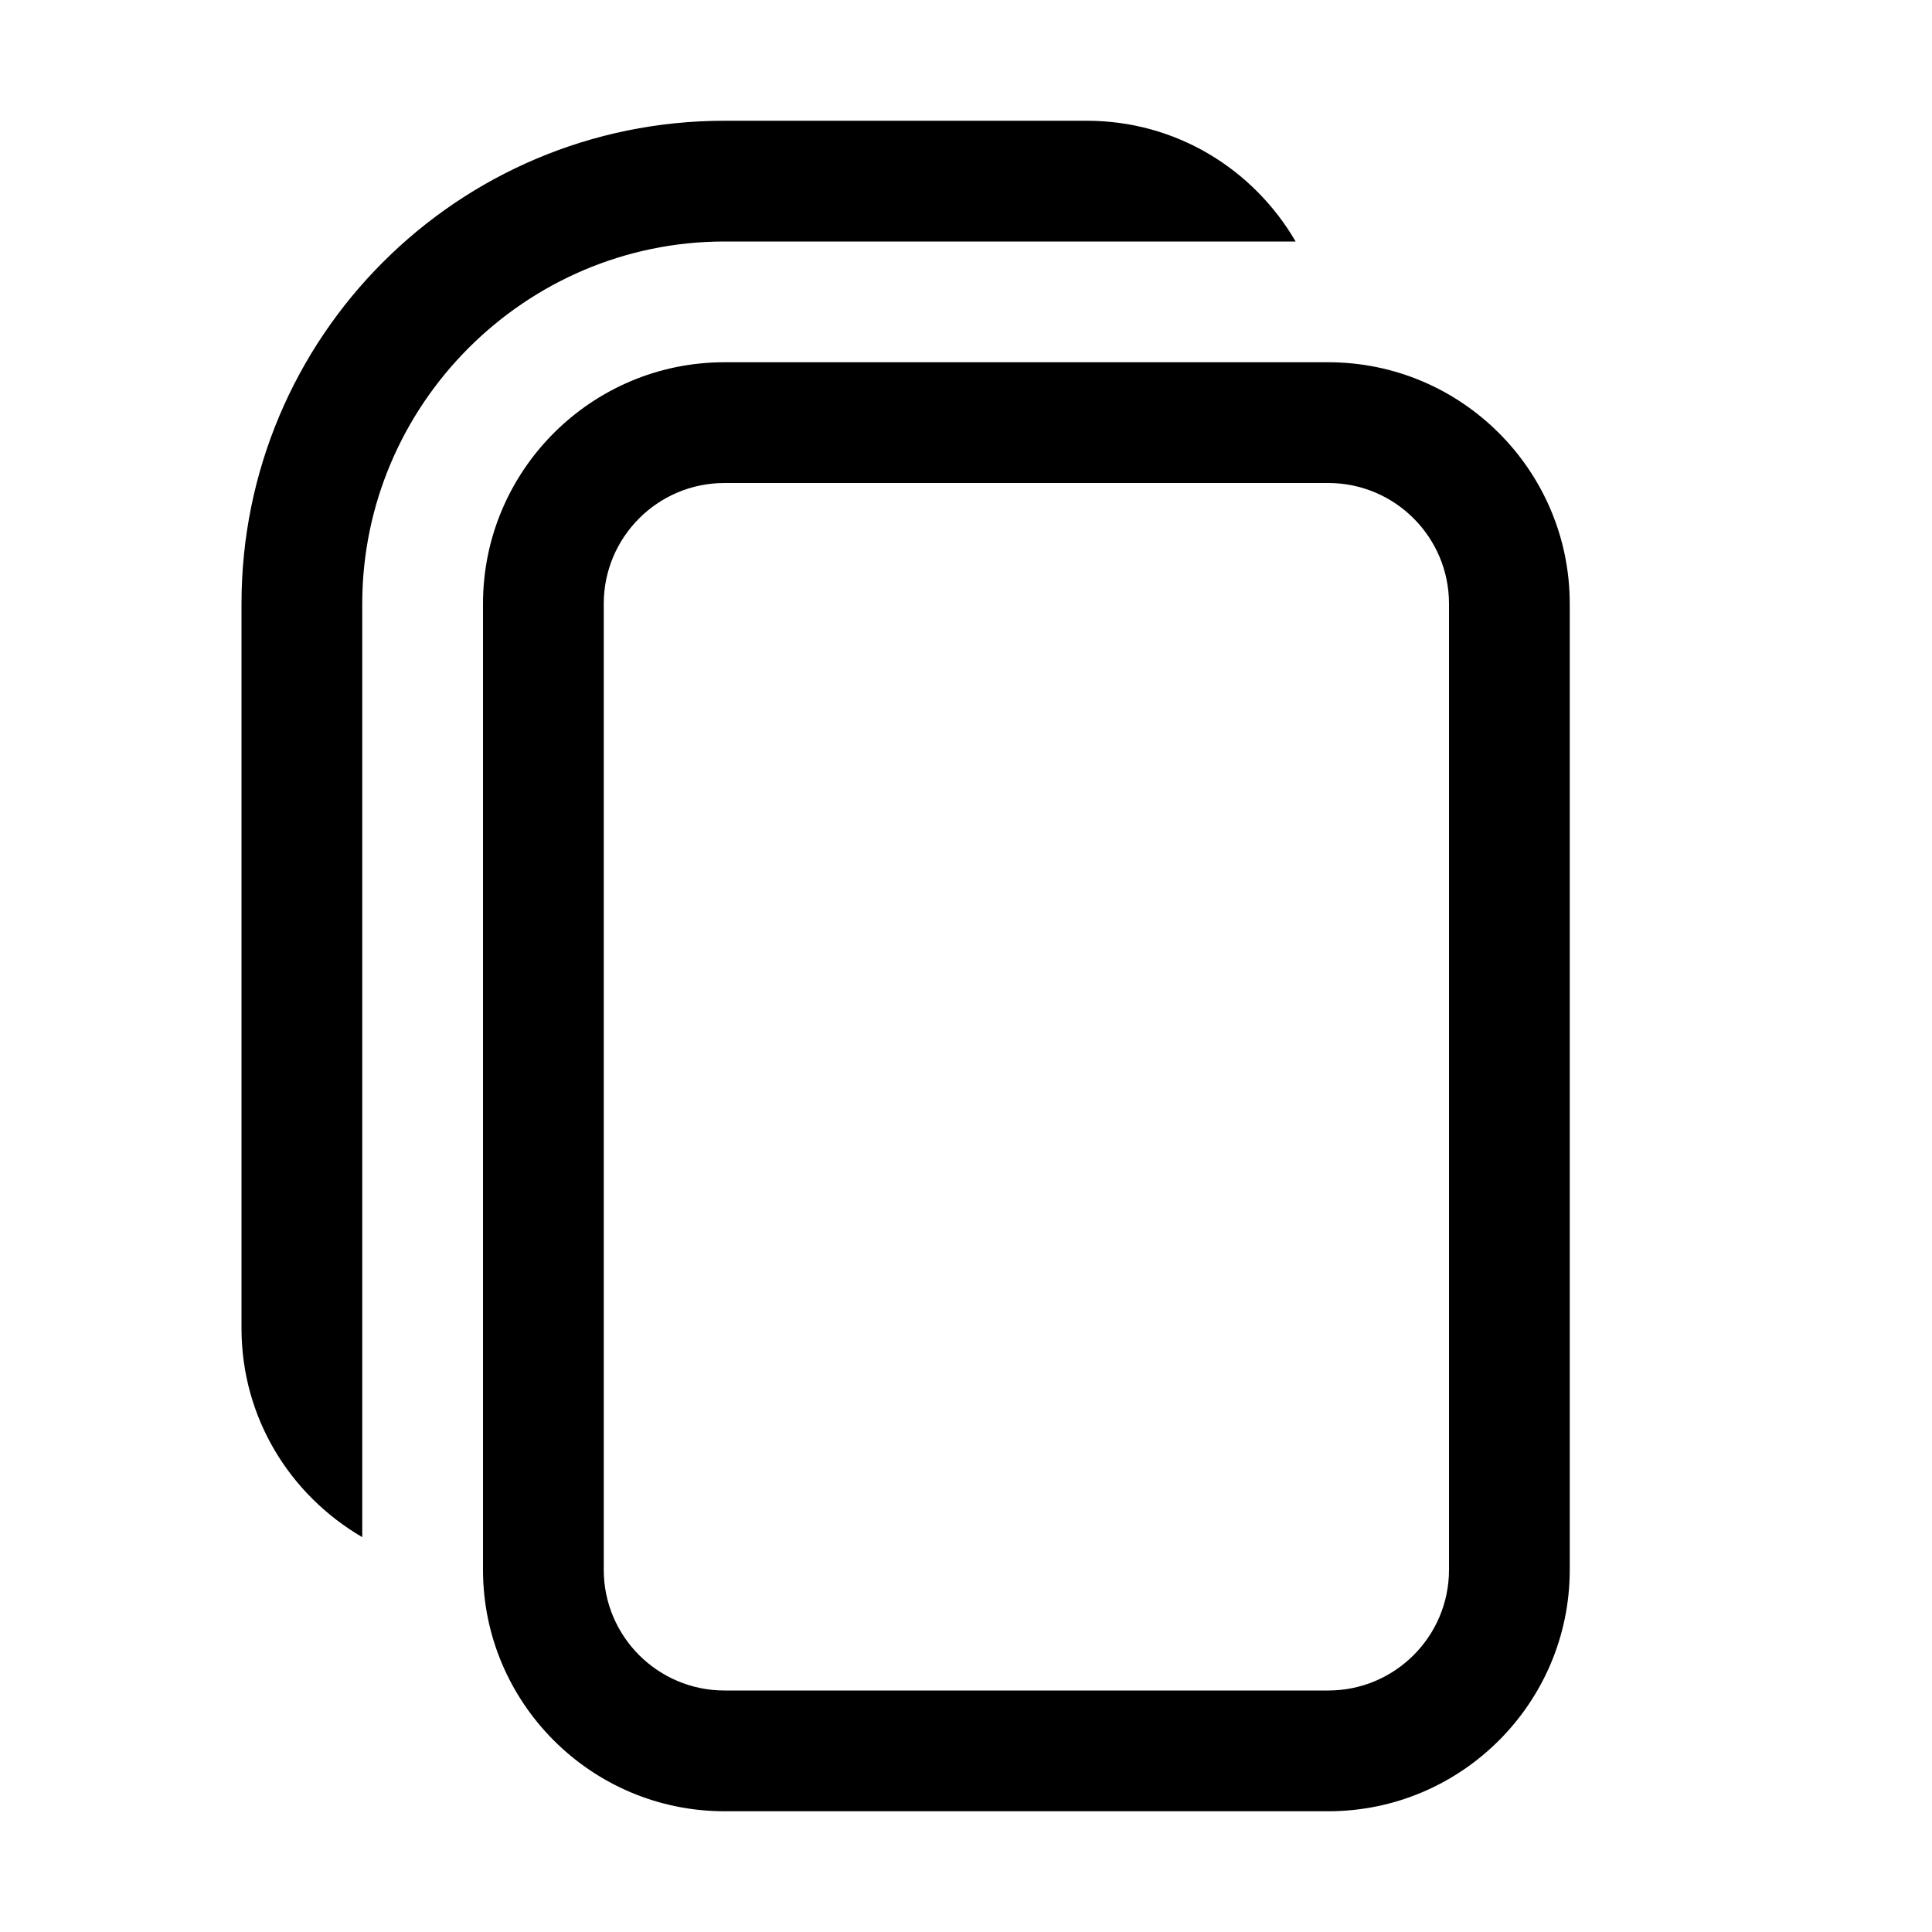
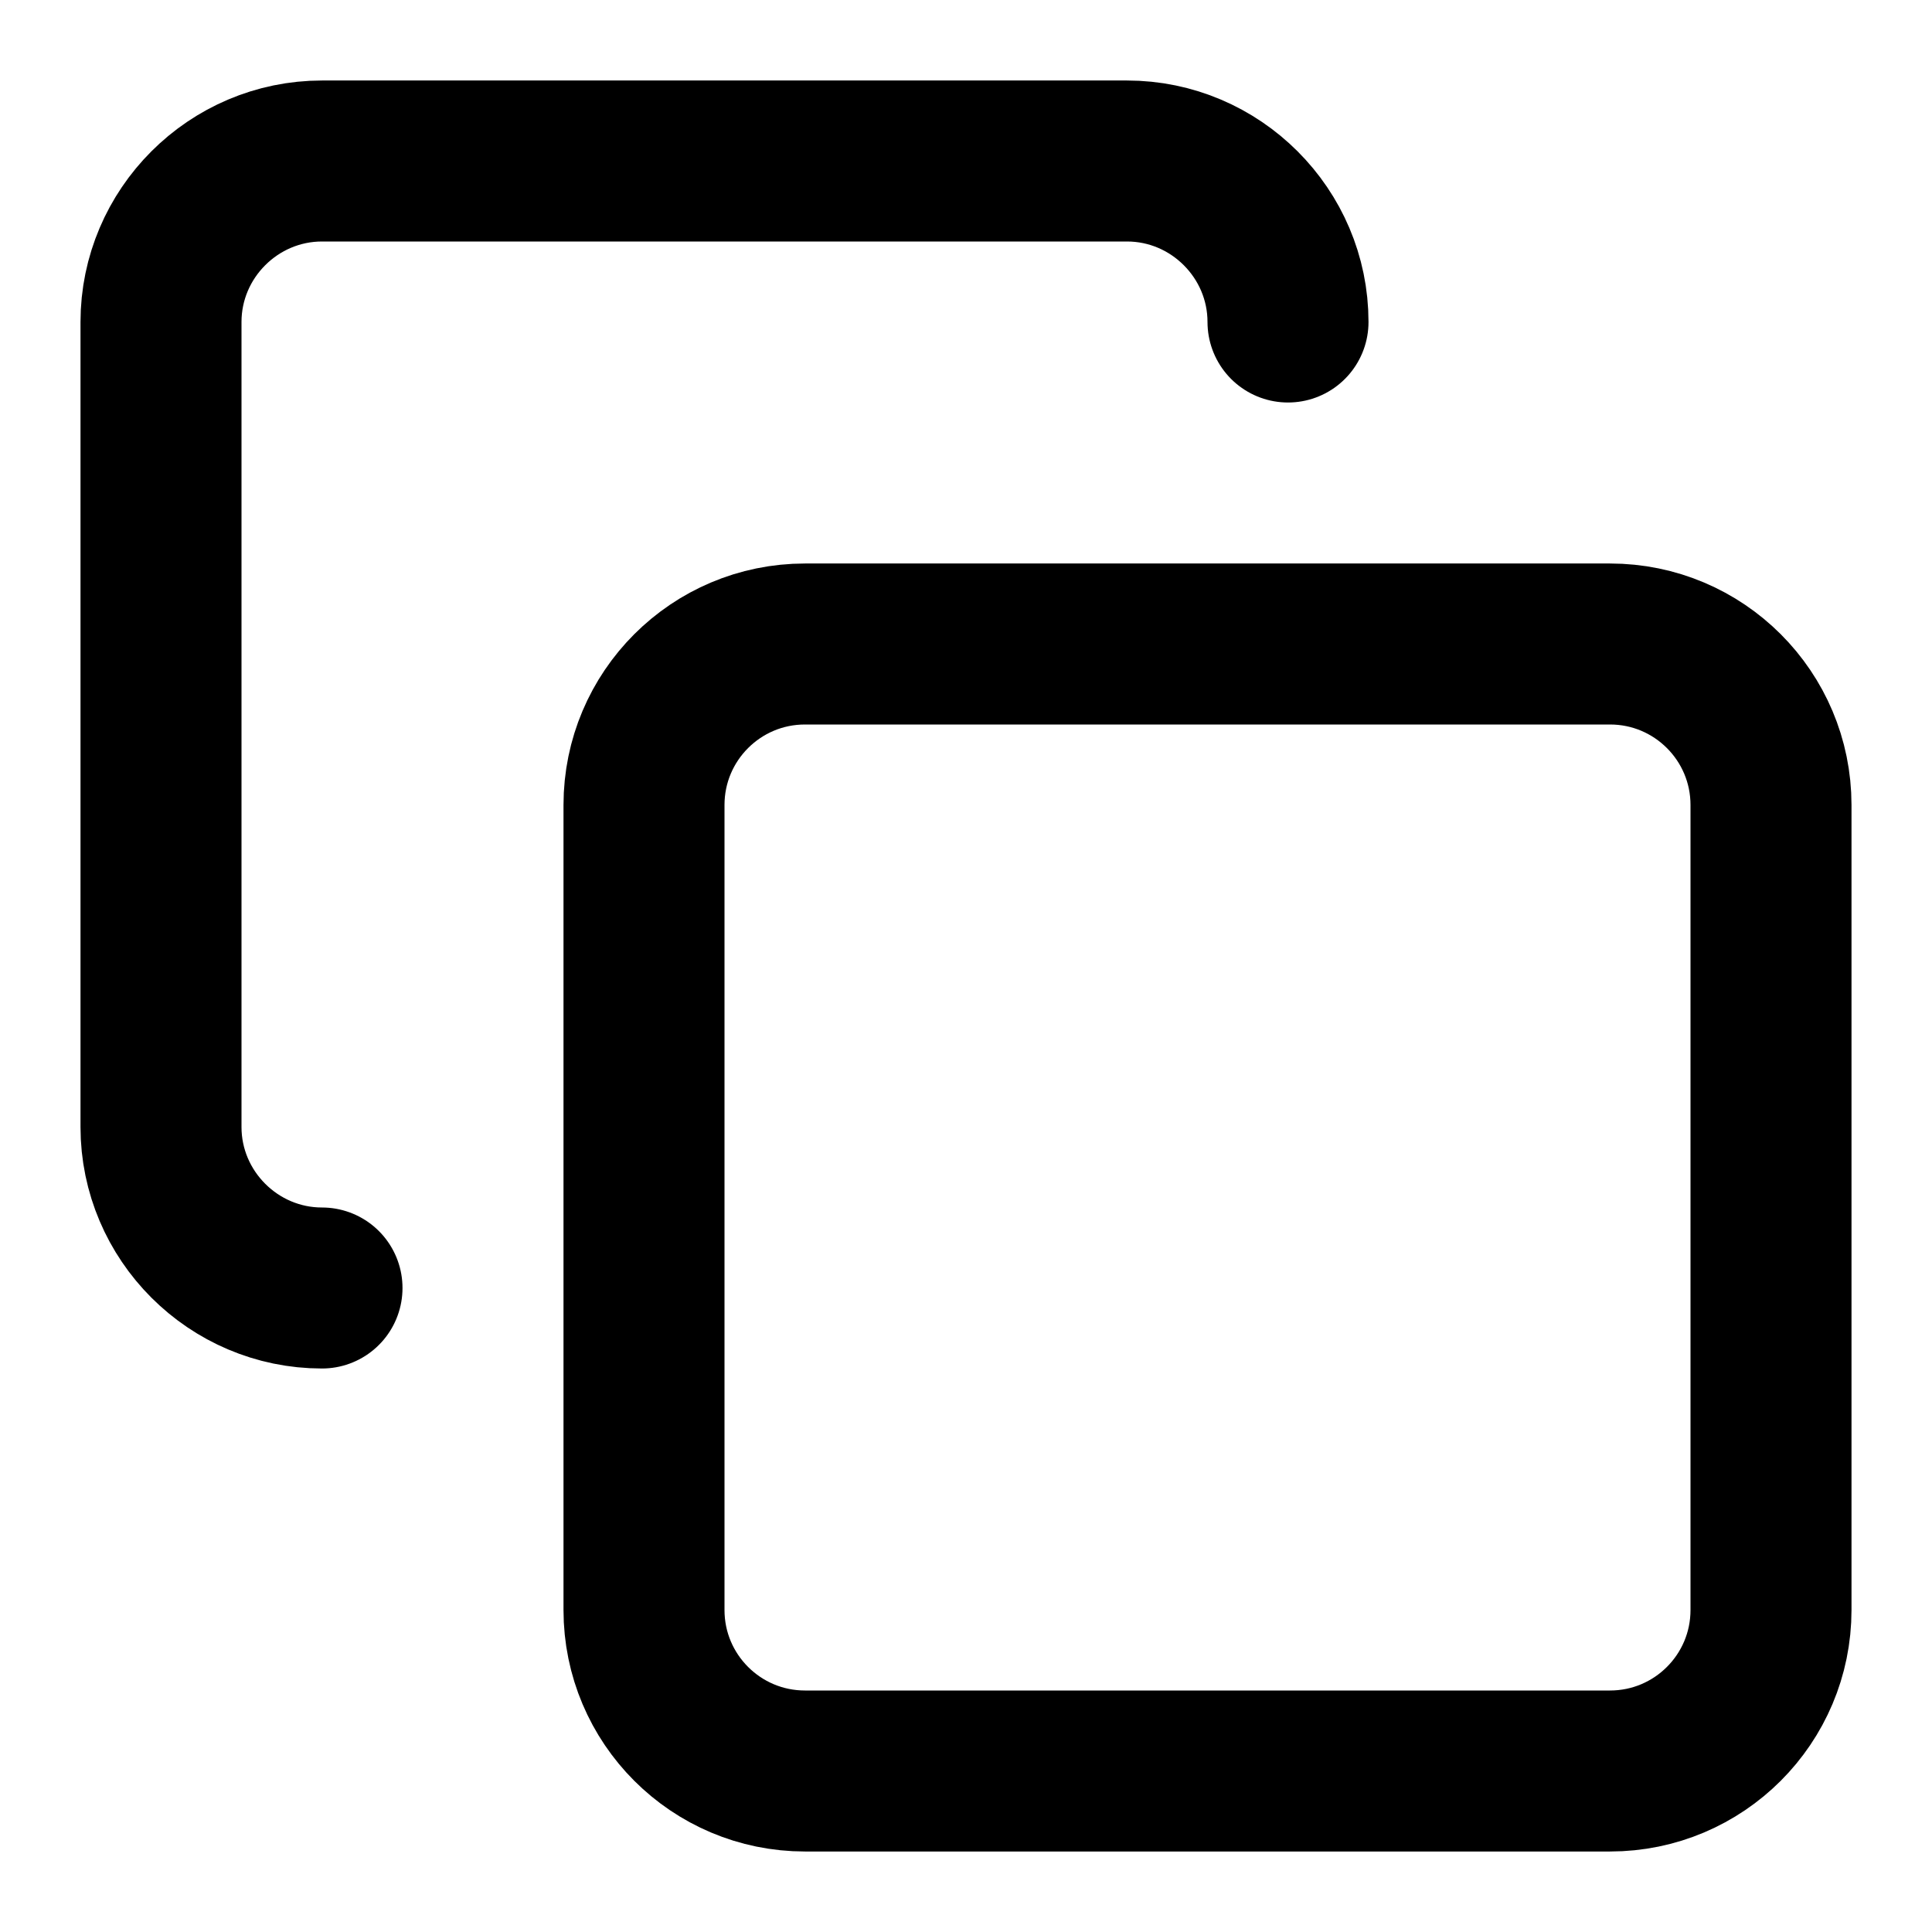
- <svg xmlns="http://www.w3.org/2000/svg" width="16" height="16" viewBox="0 0 16 16" fill="currentColor">
-   <path d="M3 5V12.73C2.4 12.38 2 11.74 2 11V5C2 2.79 3.79 1 6 1H9C9.74 1 10.38 1.4 10.73 2H6C4.35 2 3 3.35 3 5ZM11 15H6C4.897 15 4 14.103 4 13V5C4 3.897 4.897 3 6 3H11C12.103 3 13 3.897 13 5V13C13 14.103 12.103 15 11 15ZM12 5C12 4.448 11.552 4 11 4H6C5.448 4 5 4.448 5 5V13C5 13.552 5.448 14 6 14H11C11.552 14 12 13.552 12 13V5Z" />
+ <svg xmlns="http://www.w3.org/2000/svg" width="24" height="24" viewBox="0 0 24 24" fill="none" stroke="currentColor" stroke-width="2" stroke-linecap="round" stroke-linejoin="round">
+   <rect width="14" height="14" x="8" y="8" rx="2" ry="2" />
+   <path d="M4 16c-1.1 0-2-.9-2-2V4c0-1.1.9-2 2-2h10c1.1 0 2 .9 2 2" />
</svg>
